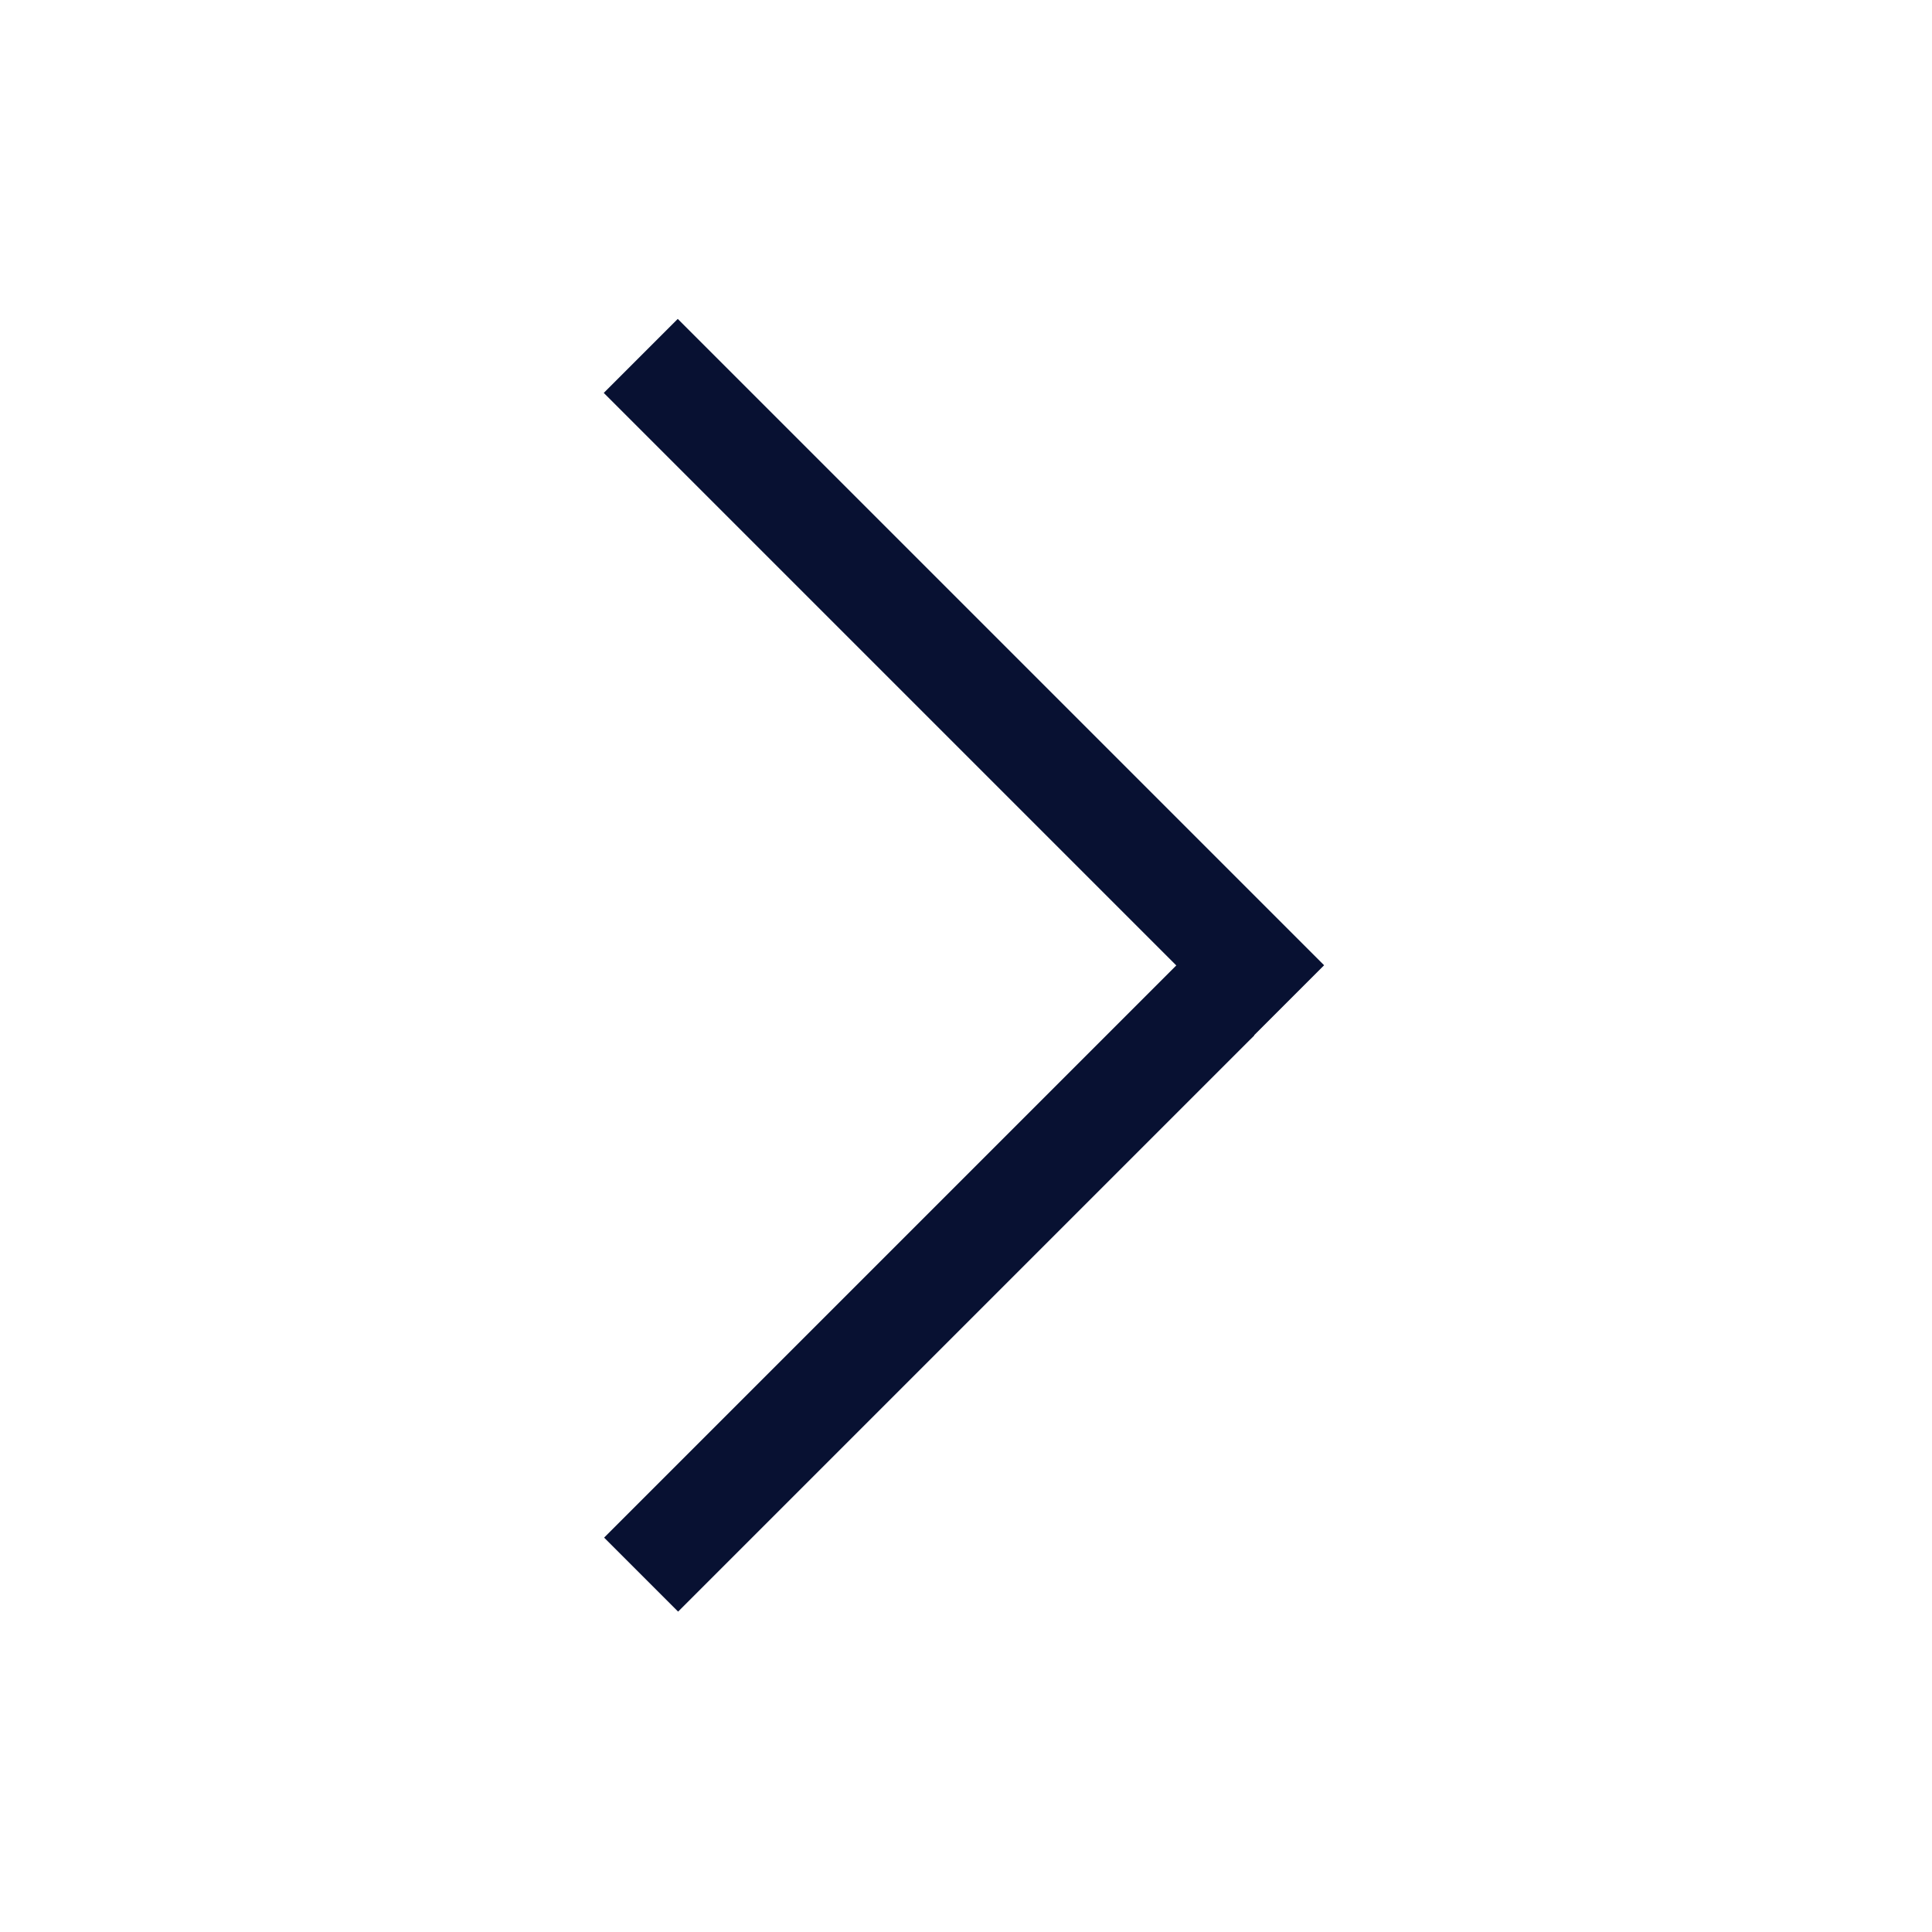
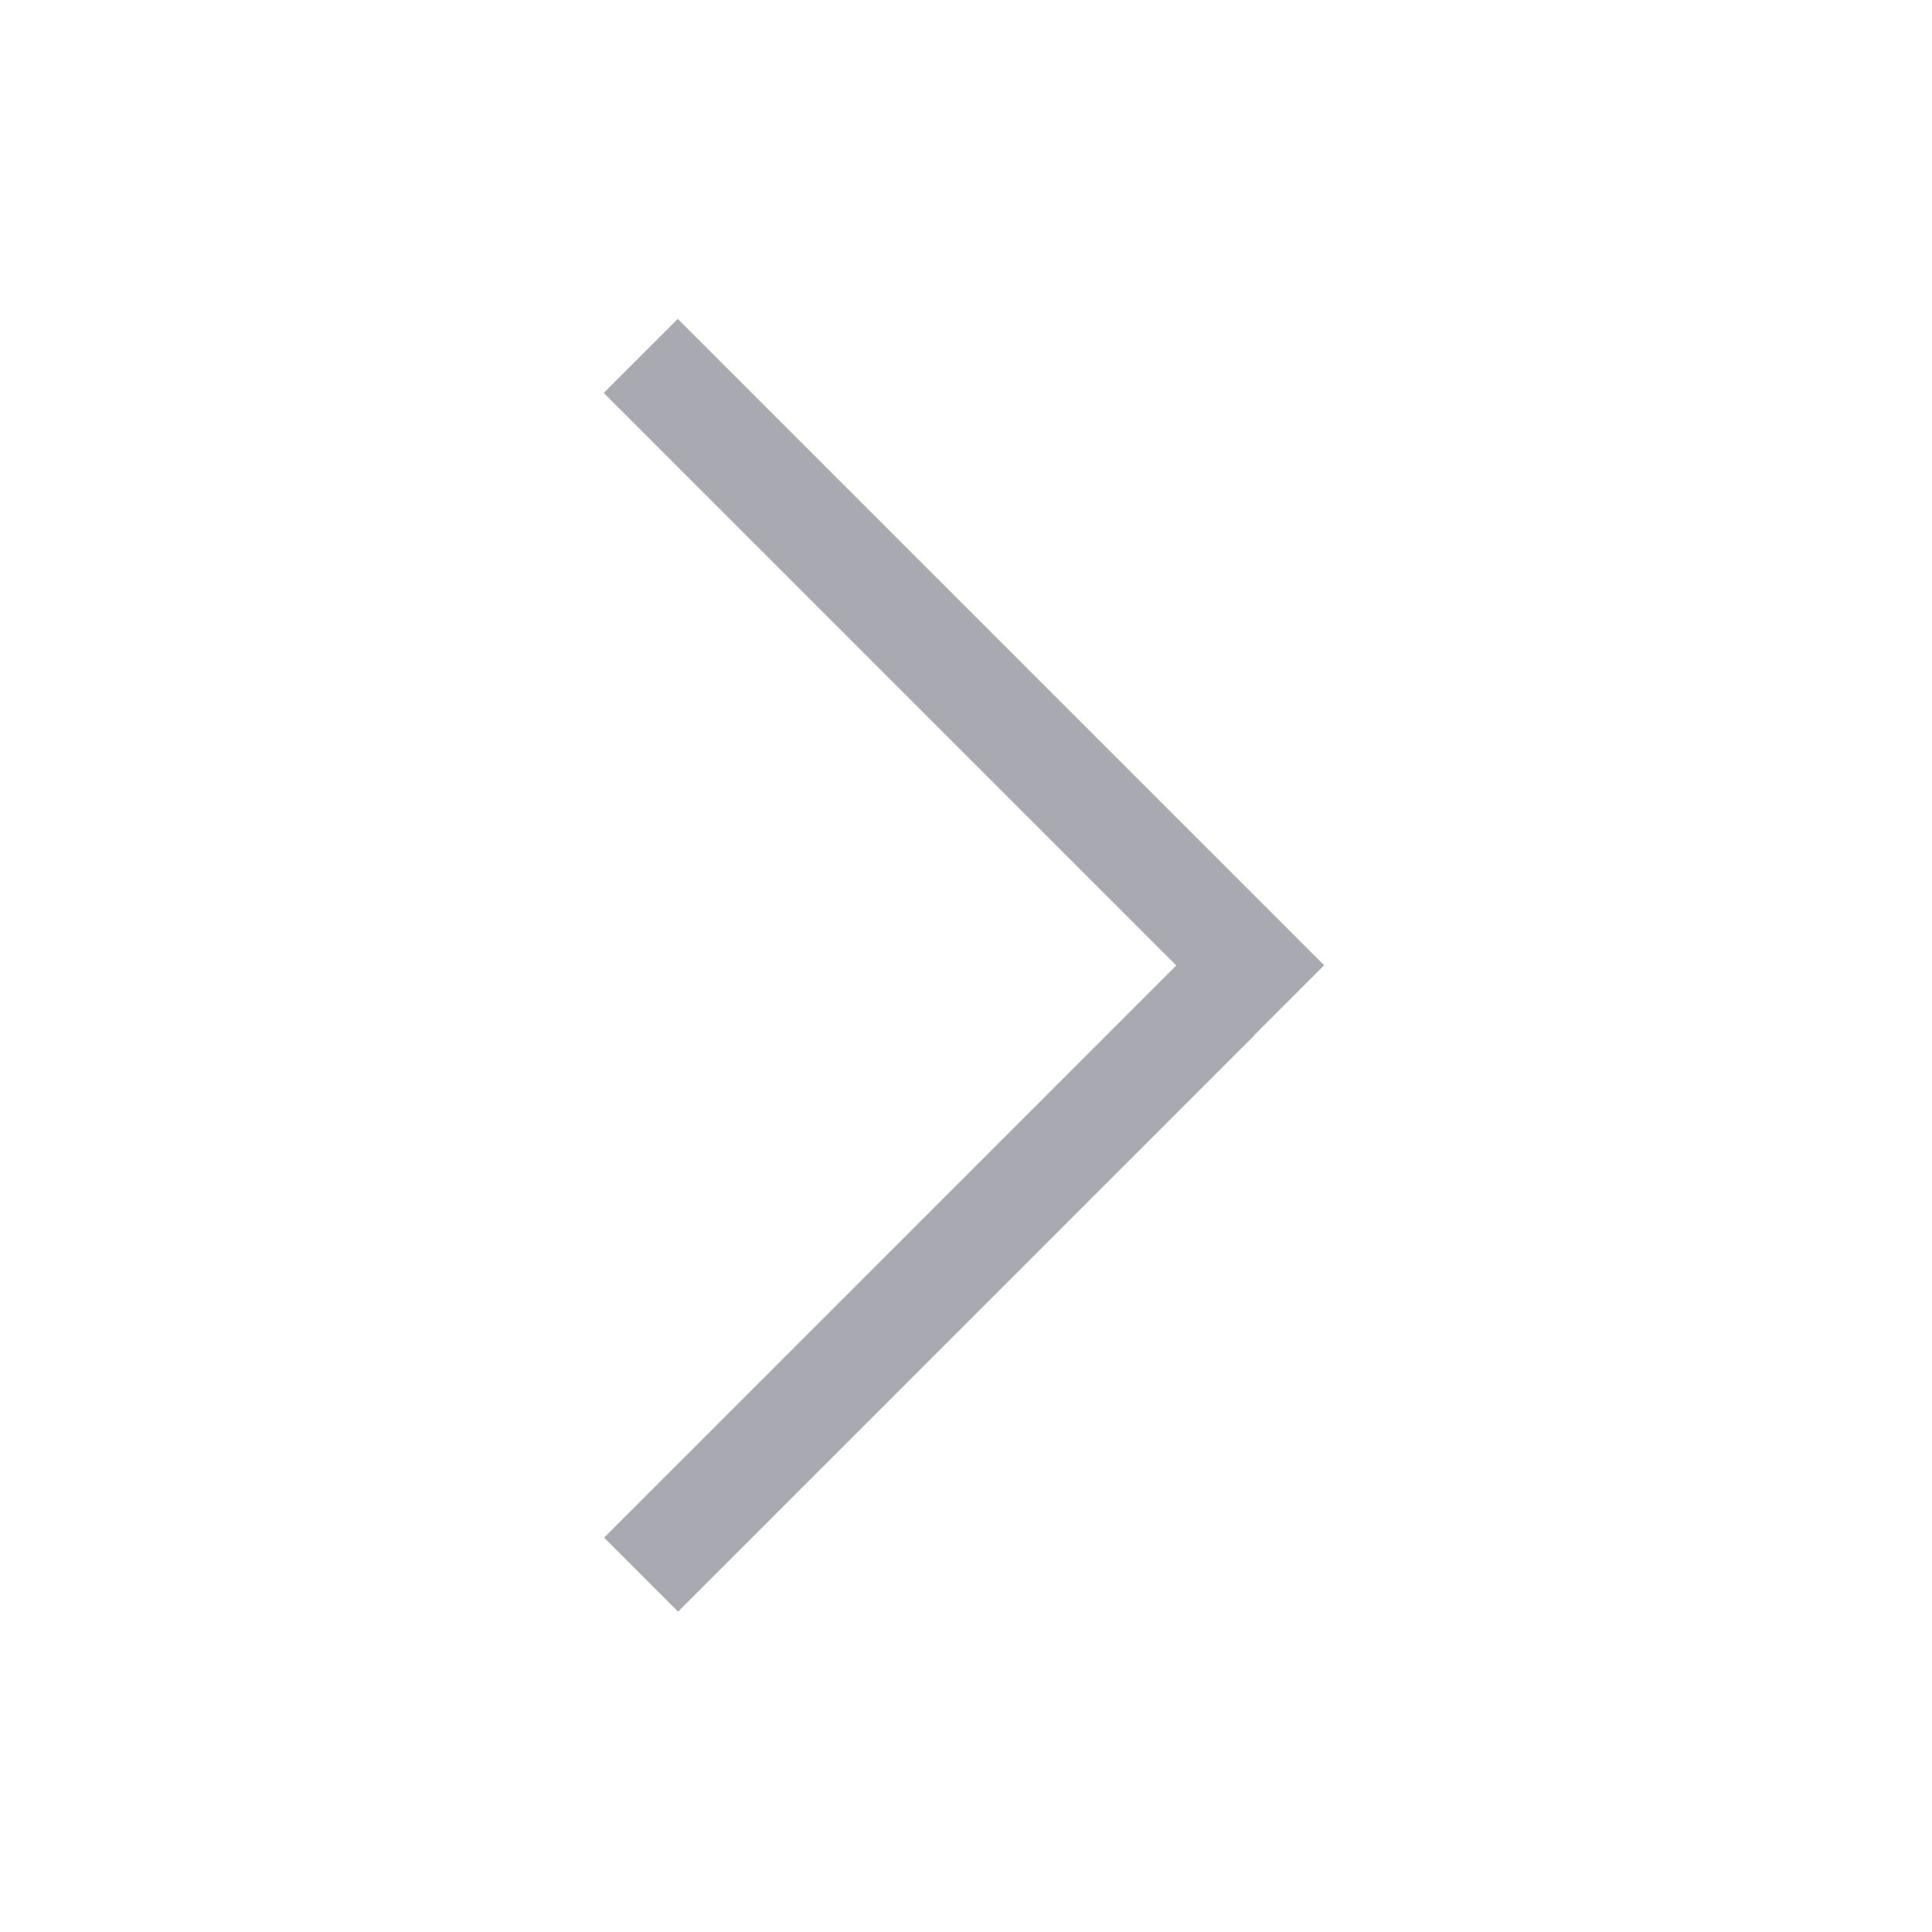
<svg xmlns="http://www.w3.org/2000/svg" width="24" height="24" viewBox="0 0 24 24" fill="none">
-   <rect width="10.123" height="1.3" transform="matrix(0.707107 -0.707107 -0.707107 -0.707107 8.42383 20.02)" fill="#081132" />
-   <rect width="11.355" height="1.3" transform="matrix(0.707107 0.707107 0.707107 -0.707107 7.5 4.88086)" fill="#081132" />
+   <rect width="10.123" height="1.3" transform="matrix(0.707107 -0.707107 -0.707107 -0.707107 8.42383 20.02)" fill="#A8A9B1" />
+   <rect width="11.355" height="1.3" transform="matrix(0.707107 0.707107 0.707107 -0.707107 7.5 4.88086)" fill="#A8A9B1" />
</svg>
